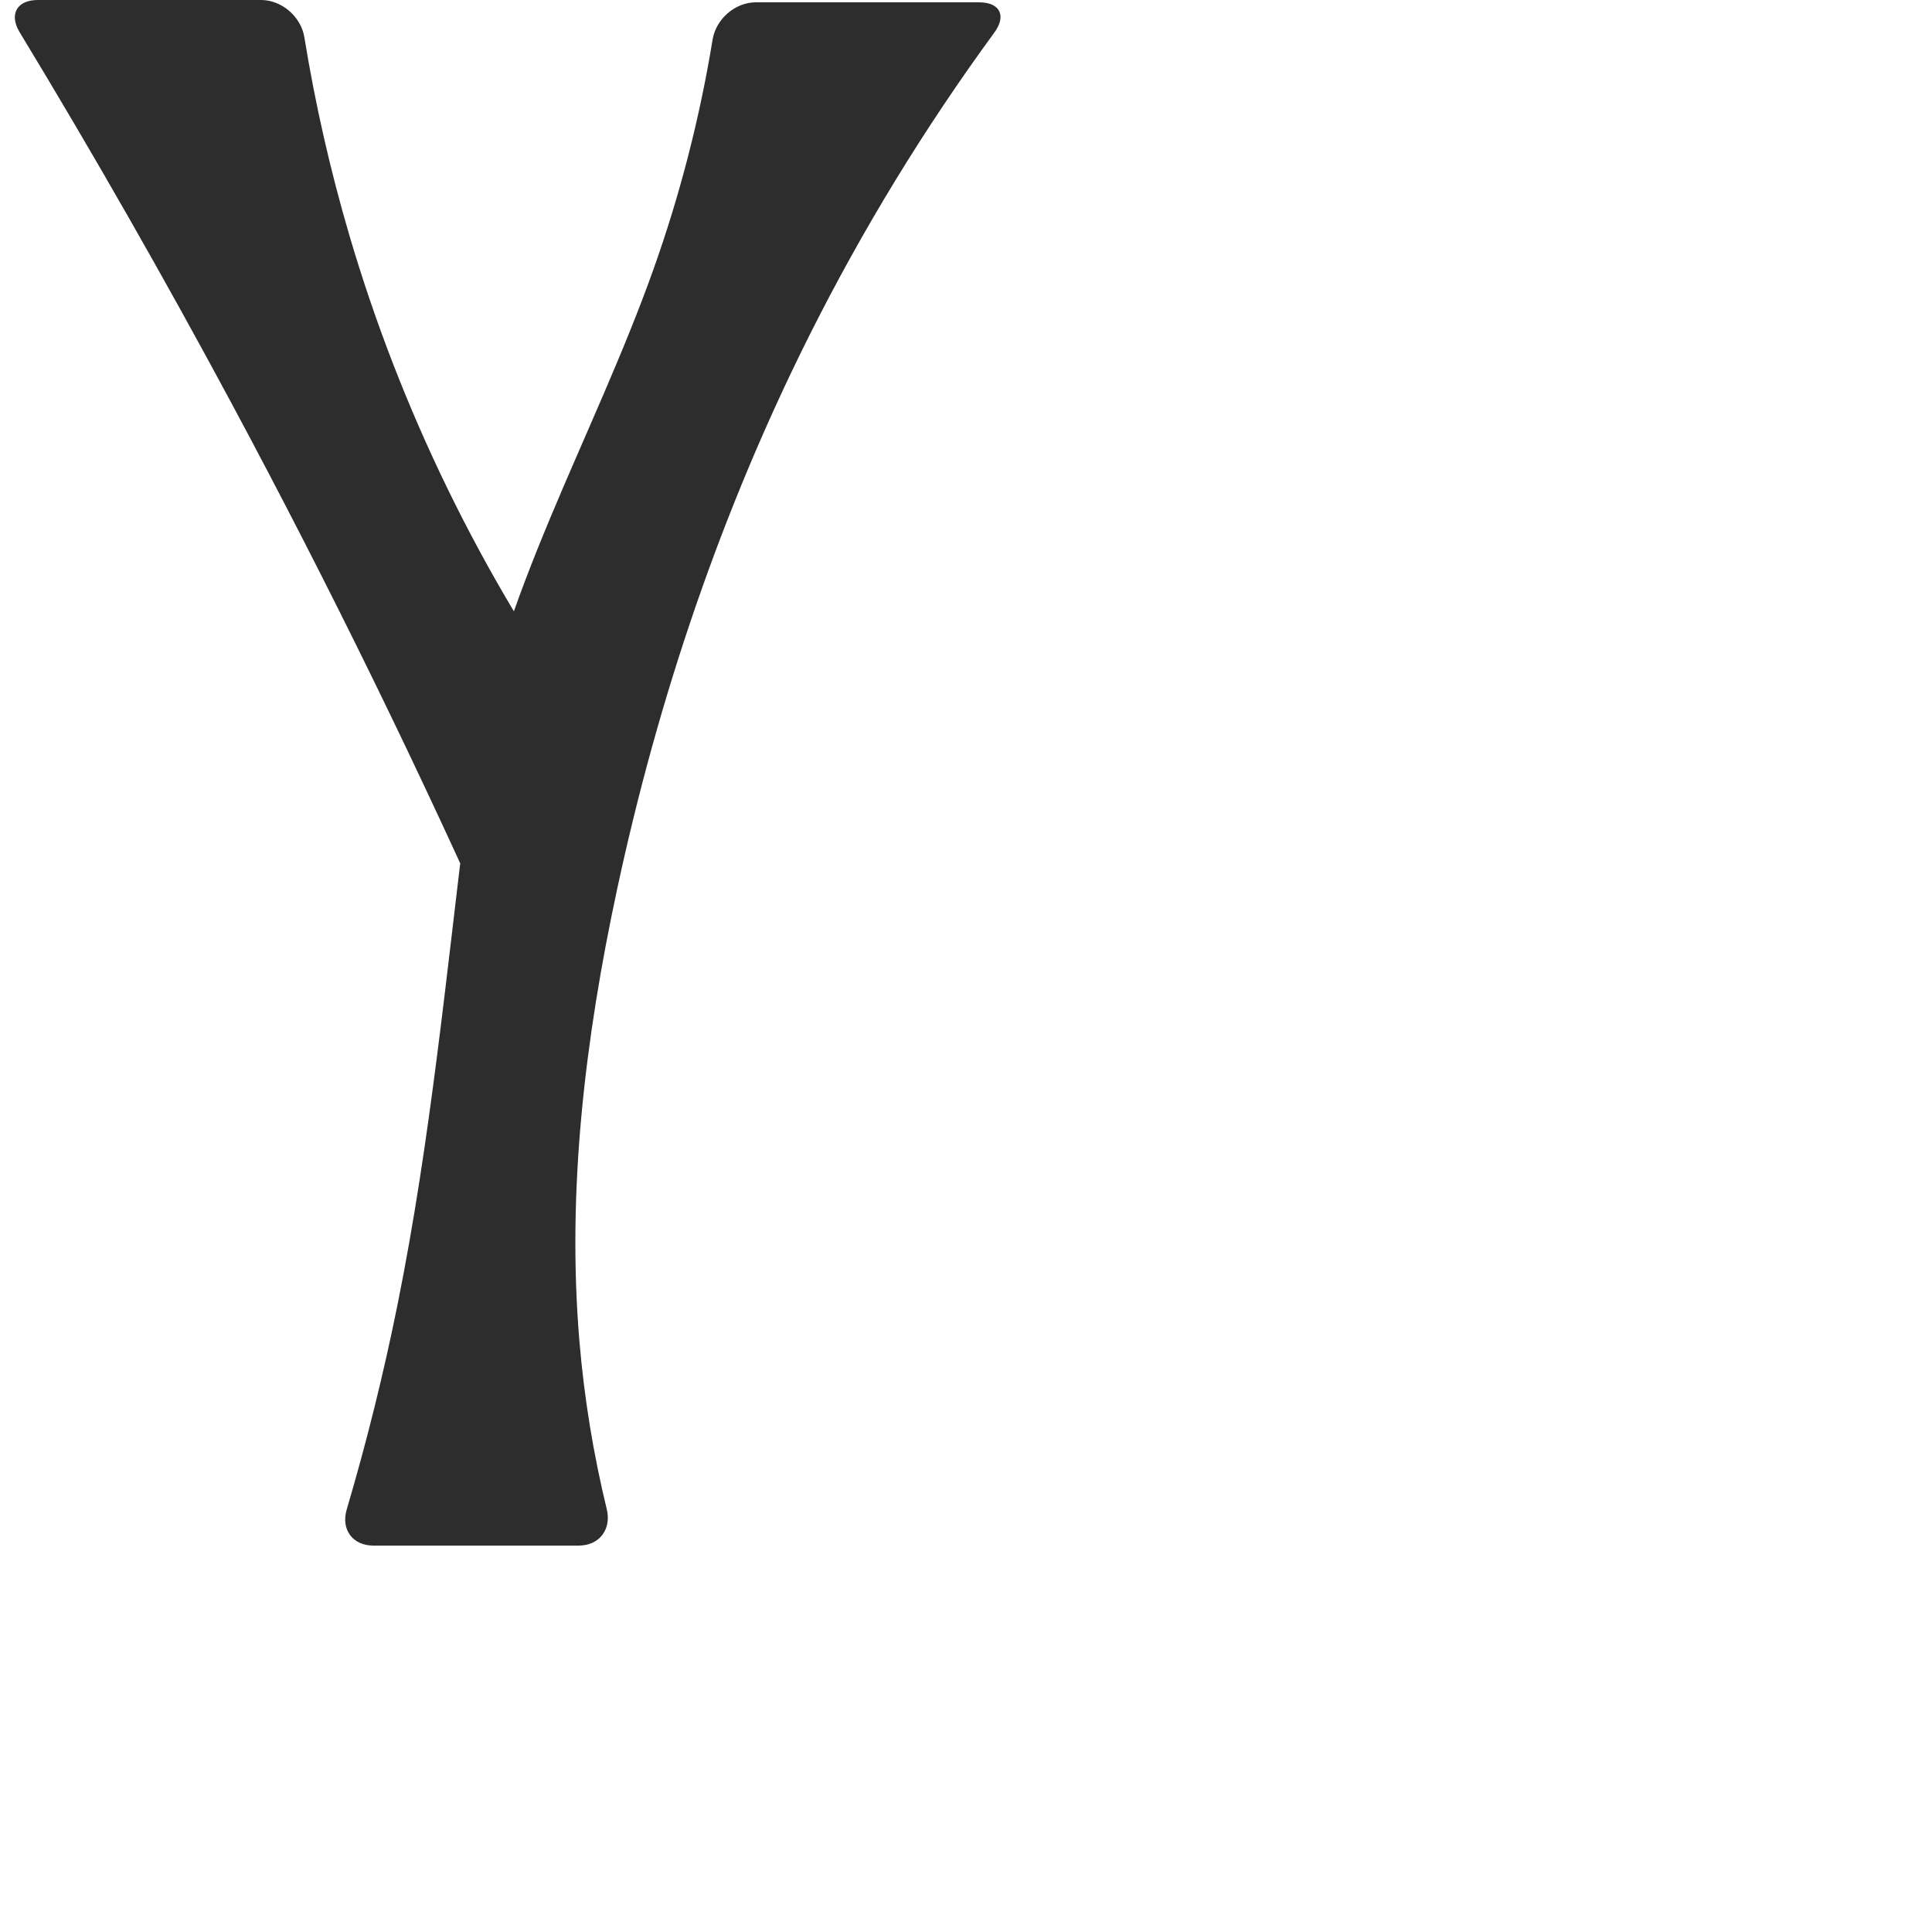
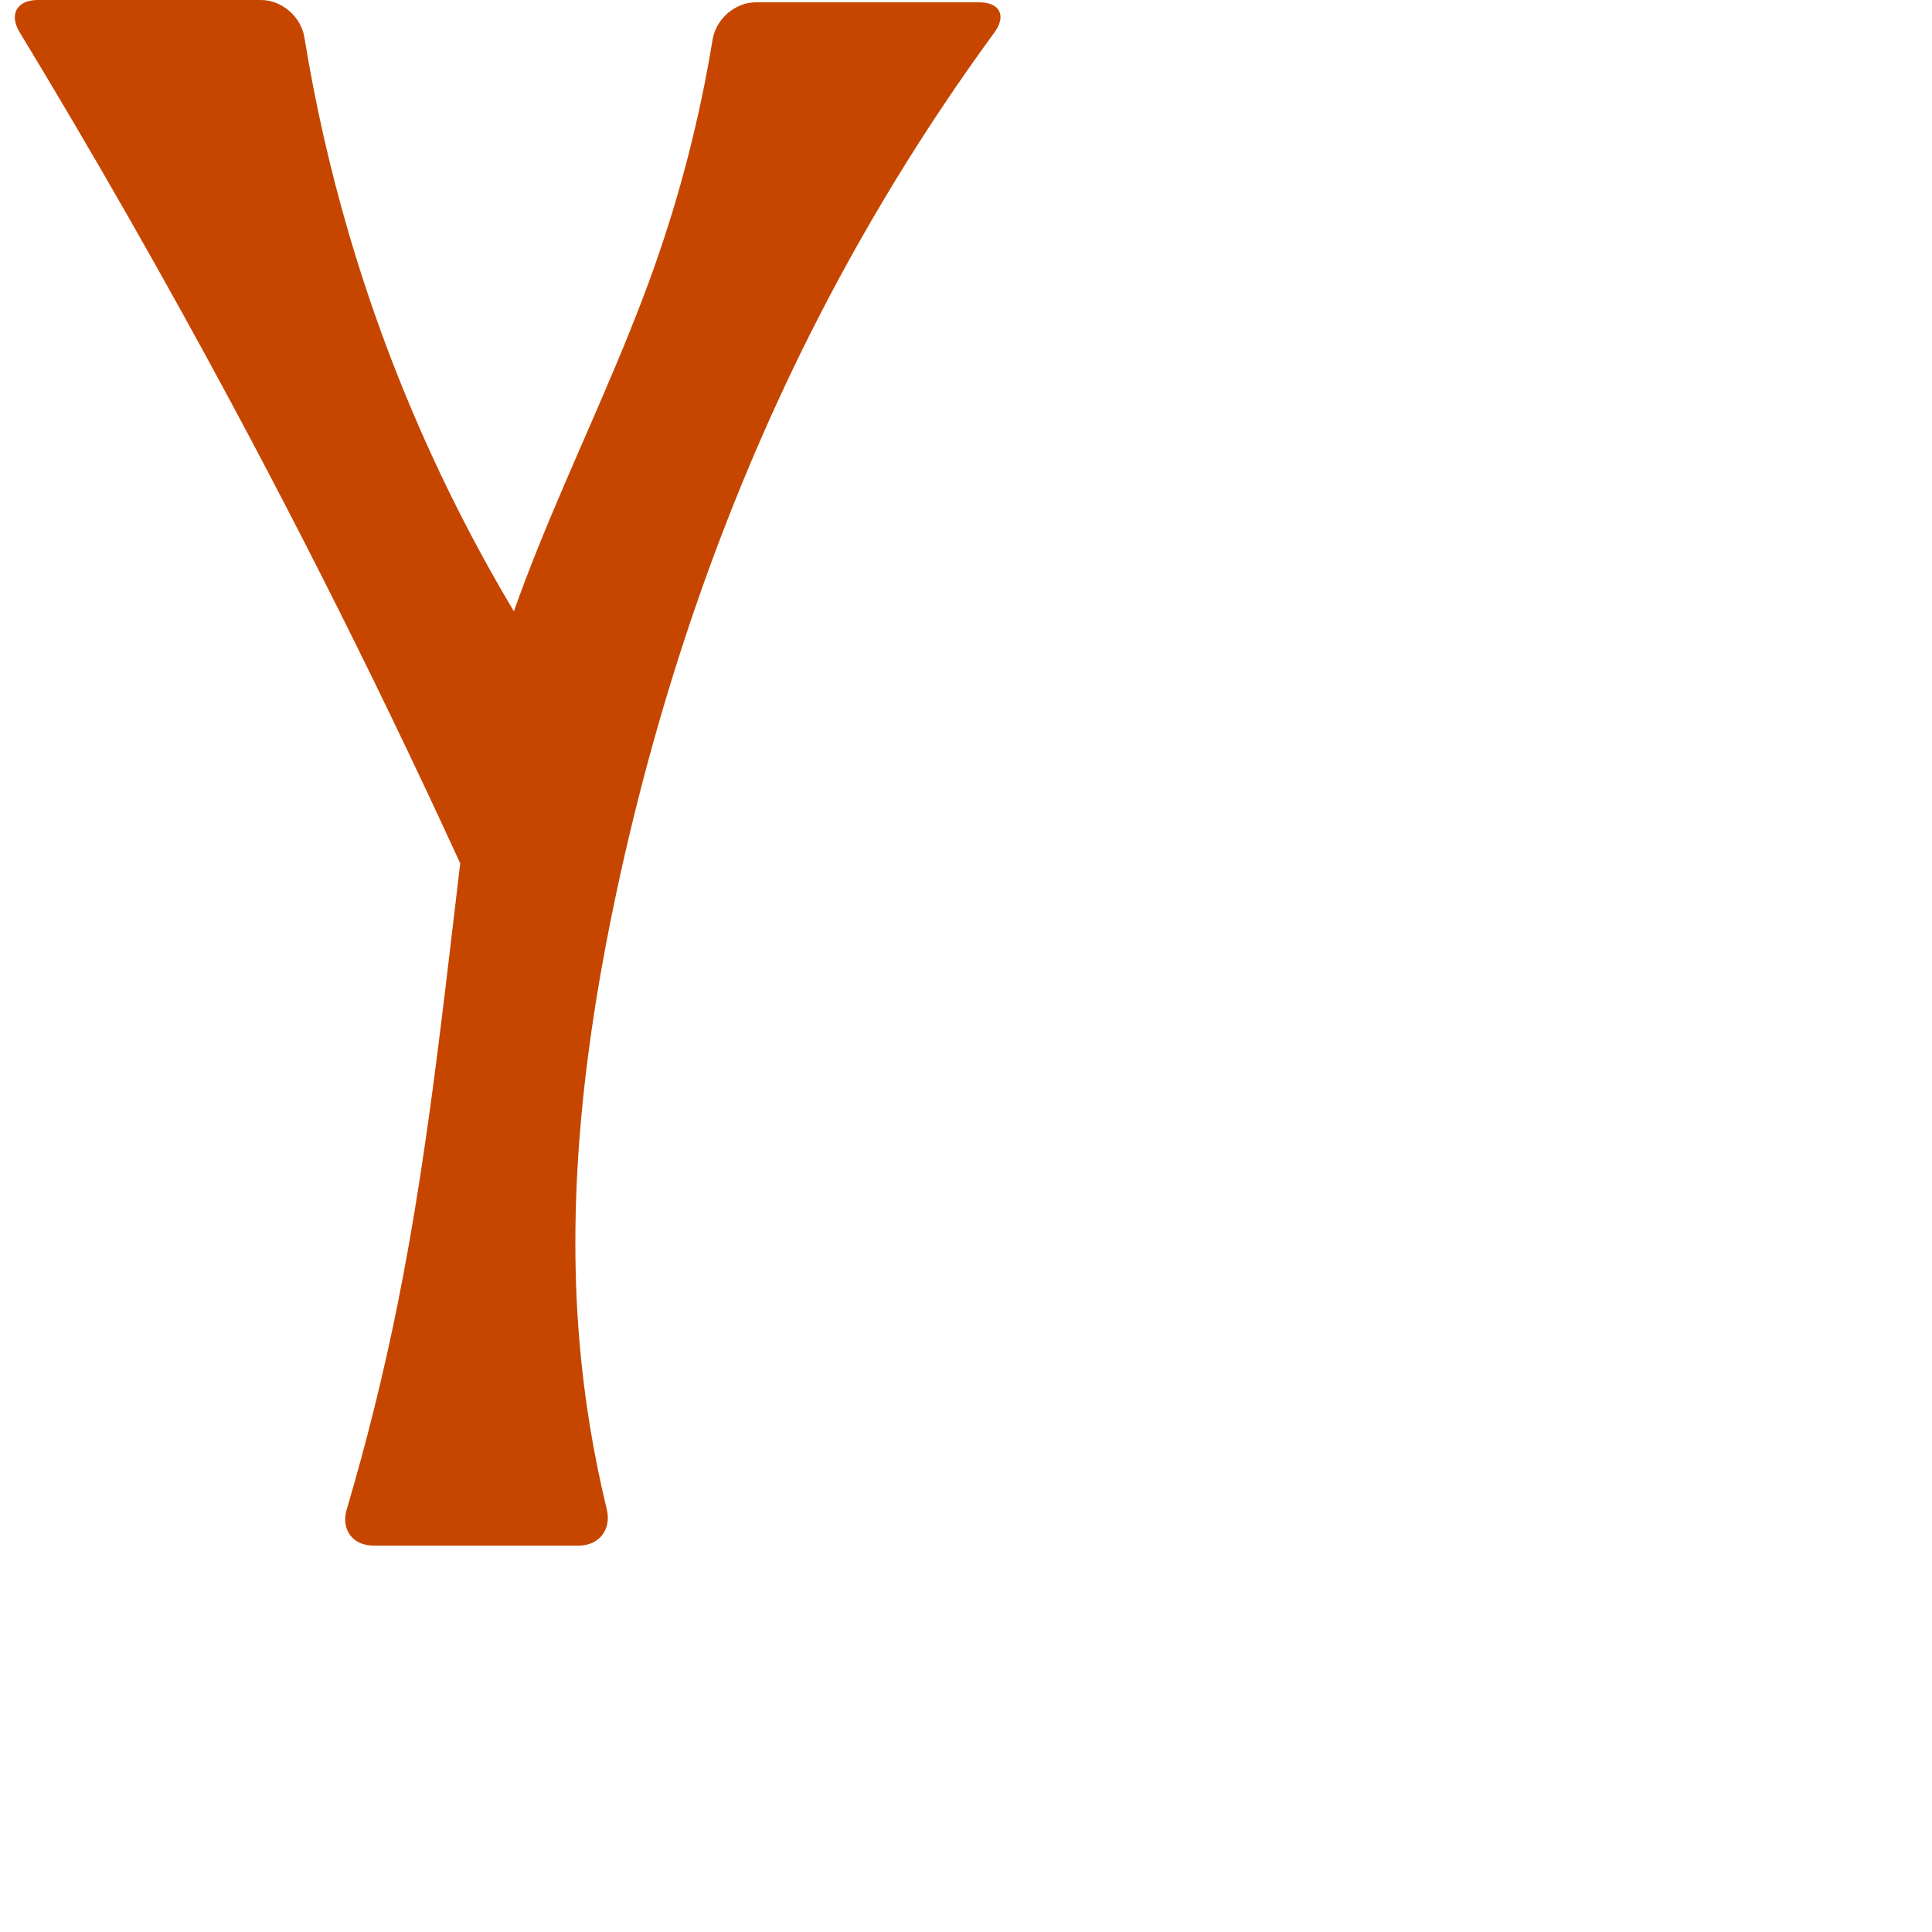
<svg xmlns="http://www.w3.org/2000/svg" xml:space="preserve" width="1000" height="1000" version="1.1" style="clip-rule:evenodd;fill-rule:evenodd;image-rendering:optimizeQuality;shape-rendering:geometricPrecision;text-rendering:geometricPrecision" viewBox="0 0 1000 1000" id="svg10">
  <defs id="defs4">
    <style type="text/css" id="style2">
   
    .fil0 {fill:#EF7F1A;fill-rule:nonzero}
   
  </style>
  </defs>
-   <path id="path853-3" style="clip-rule:evenodd;fill:#2d2d2d;fill-rule:nonzero;stroke:none;stroke-width:1px;stroke-linecap:butt;stroke-linejoin:miter;stroke-opacity:1;image-rendering:optimizeQuality;shape-rendering:geometricPrecision;text-rendering:geometricPrecision" d="M 506.822,1.2 H 391.226 c -10.782,0 -20.654,8.669 -22.392,19.309 -6.587,40.328 -16.802,80.063 -30.491,118.565 -31.014,87.234 -80.027,169.081 -94.134,260.583 -0.968,6.281 -1.767,12.587 -2.552,18.894 -10.663,85.666 -18.791,171.789 -35.833,256.417 -7.213,35.818 -16.015,71.316 -26.37,106.355 C 176.398,791.663 182.514,800 193.295,800 l 106.169,0 c 10.782,0 17.132,-8.41 14.585,-18.886 -6.92,-28.455 -11.647,-57.443 -14.12,-86.623 -6.628,-78.185 2.957,-157.004 19.383,-233.731 21.257,-99.293 54.07,-196.253 99.567,-287.032 C 446.365,118.888 478.448,66.353 514.675,16.851 521.042,8.15 517.603,1.2 506.822,1.2 Z M 10.159,16.67 C 48.32,79.618 84.838,143.562 119.665,208.414 c 50.885,94.755 98.157,191.45 141.679,289.805 L 303.421,373.635 C 248.866,297.239 207.217,211.649 180.768,121.576 170.912,88.012 163.151,53.833 157.544,19.304 155.816,8.662 145.898,0 135.117,0 H 19.522 C 8.74,0 4.569,7.451 10.159,16.67 Z" />
+   <path id="path853-3" style="clip-rule:evenodd;fill:#c64600;fill-rule:nonzero;stroke:none;stroke-width:1px;stroke-linecap:butt;stroke-linejoin:miter;stroke-opacity:1;image-rendering:optimizeQuality;shape-rendering:geometricPrecision;text-rendering:geometricPrecision" d="M 506.822,1.2 H 391.226 c -10.782,0 -20.654,8.669 -22.392,19.309 -6.587,40.328 -16.802,80.063 -30.491,118.565 -31.014,87.234 -80.027,169.081 -94.134,260.583 -0.968,6.281 -1.767,12.587 -2.552,18.894 -10.663,85.666 -18.791,171.789 -35.833,256.417 -7.213,35.818 -16.015,71.316 -26.37,106.355 C 176.398,791.663 182.514,800 193.295,800 l 106.169,0 c 10.782,0 17.132,-8.41 14.585,-18.886 -6.92,-28.455 -11.647,-57.443 -14.12,-86.623 -6.628,-78.185 2.957,-157.004 19.383,-233.731 21.257,-99.293 54.07,-196.253 99.567,-287.032 C 446.365,118.888 478.448,66.353 514.675,16.851 521.042,8.15 517.603,1.2 506.822,1.2 Z M 10.159,16.67 C 48.32,79.618 84.838,143.562 119.665,208.414 c 50.885,94.755 98.157,191.45 141.679,289.805 L 303.421,373.635 C 248.866,297.239 207.217,211.649 180.768,121.576 170.912,88.012 163.151,53.833 157.544,19.304 155.816,8.662 145.898,0 135.117,0 H 19.522 C 8.74,0 4.569,7.451 10.159,16.67 Z" />
</svg>
